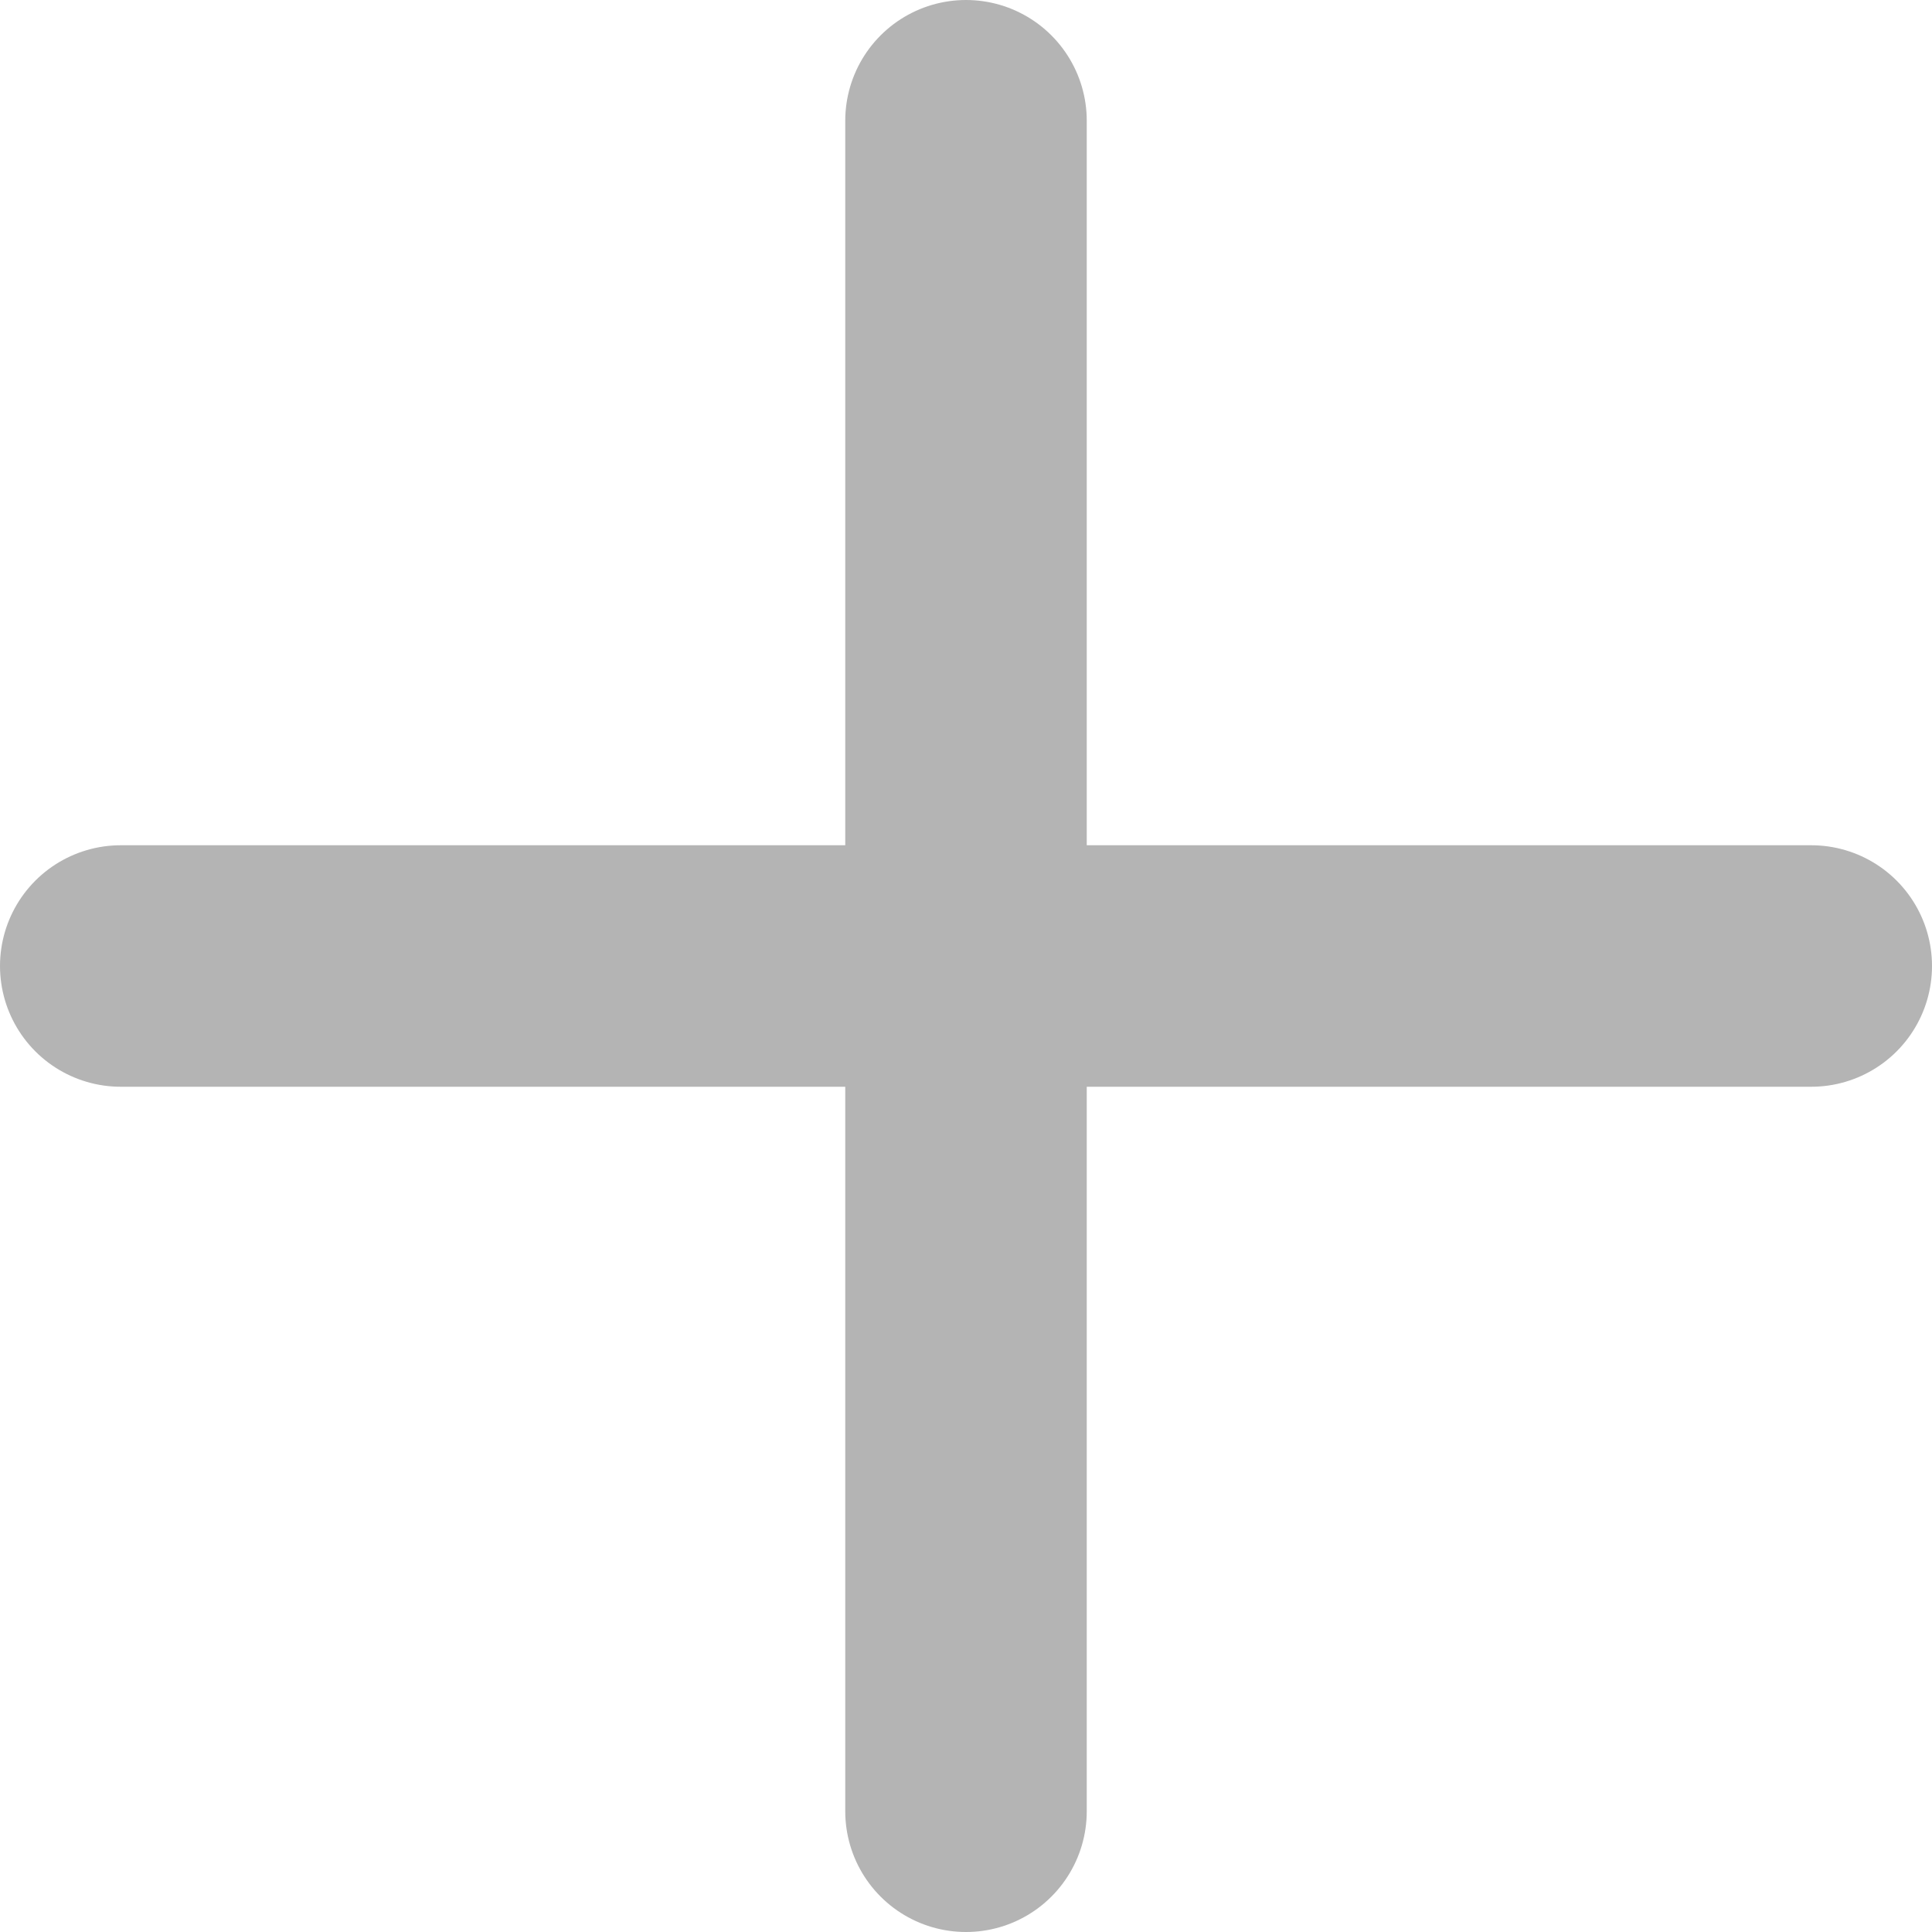
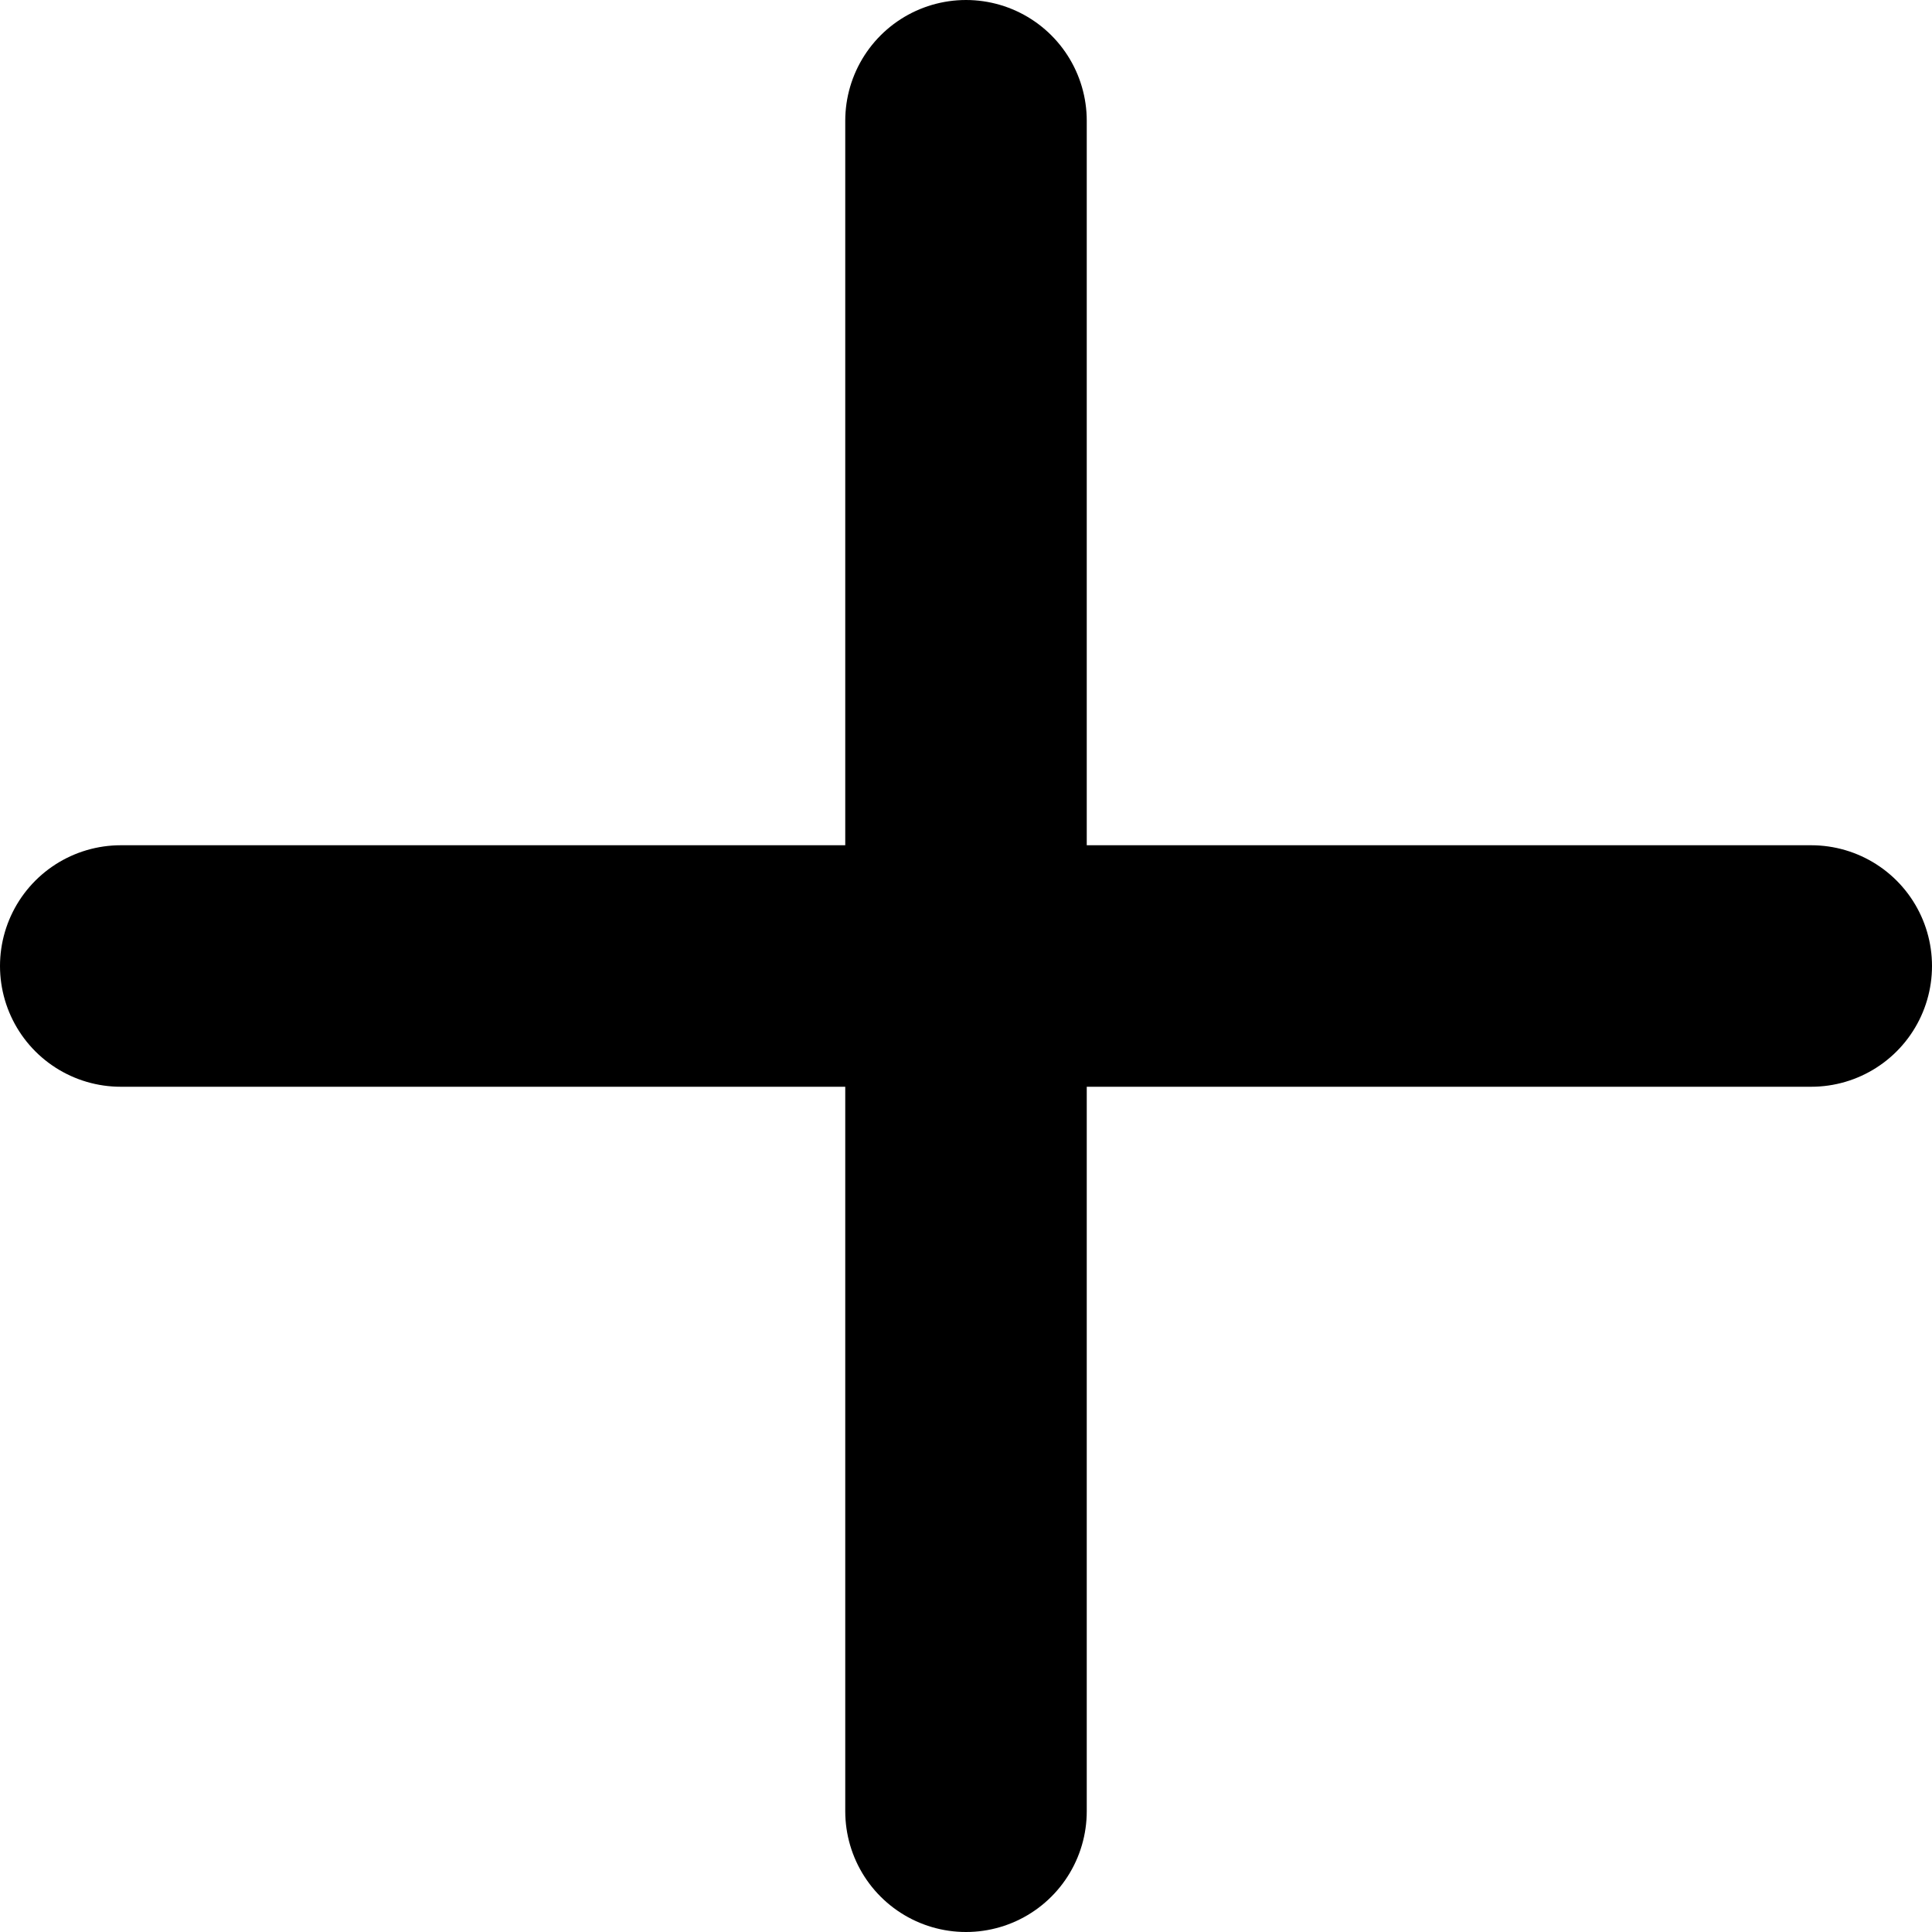
<svg xmlns="http://www.w3.org/2000/svg" width="16" height="16" viewBox="0 0 16 16" fill="none">
-   <path d="M8 1V15" stroke="#B4B4B4" stroke-width="2" stroke-linecap="round" stroke-linejoin="round" />
-   <path d="M1 8H15" stroke="#B4B4B4" stroke-width="2" stroke-linecap="round" stroke-linejoin="round" />
+   <path d="M8 1V15" stroke="black" stroke-width="2" stroke-linecap="round" stroke-linejoin="round" />
+   <path d="M1 8H15" stroke="black" stroke-width="2" stroke-linecap="round" stroke-linejoin="round" />
</svg>
